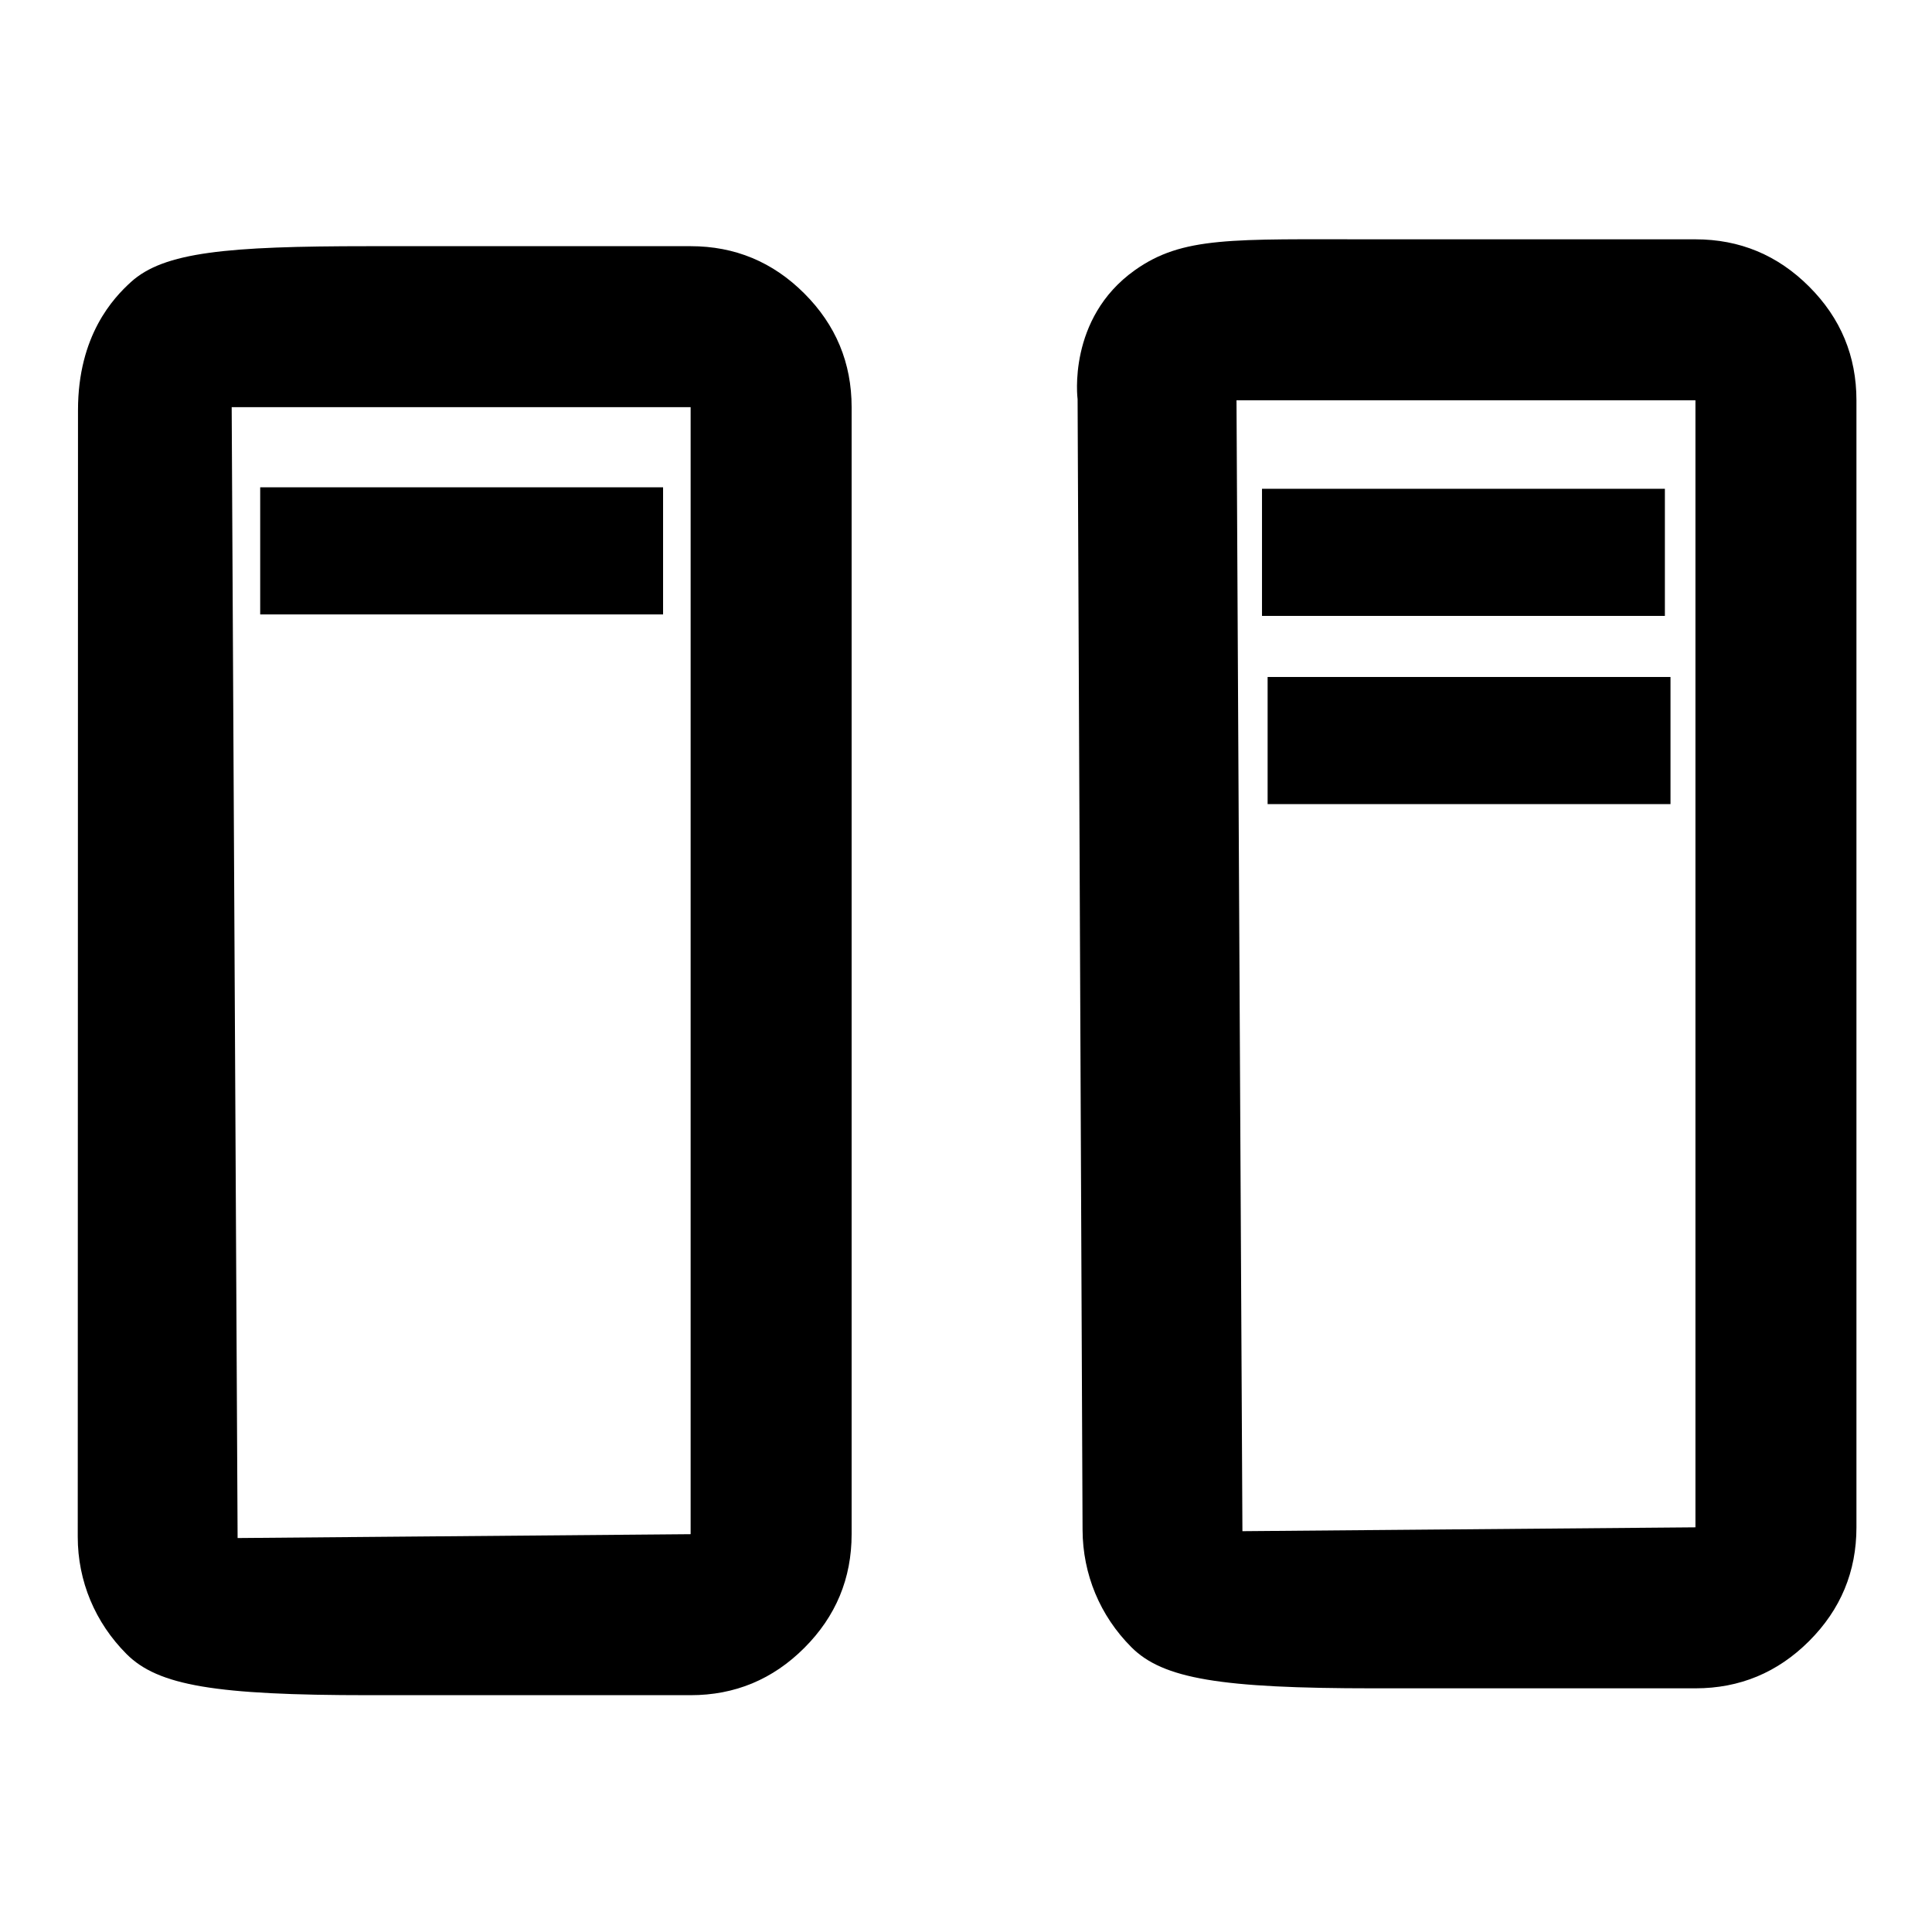
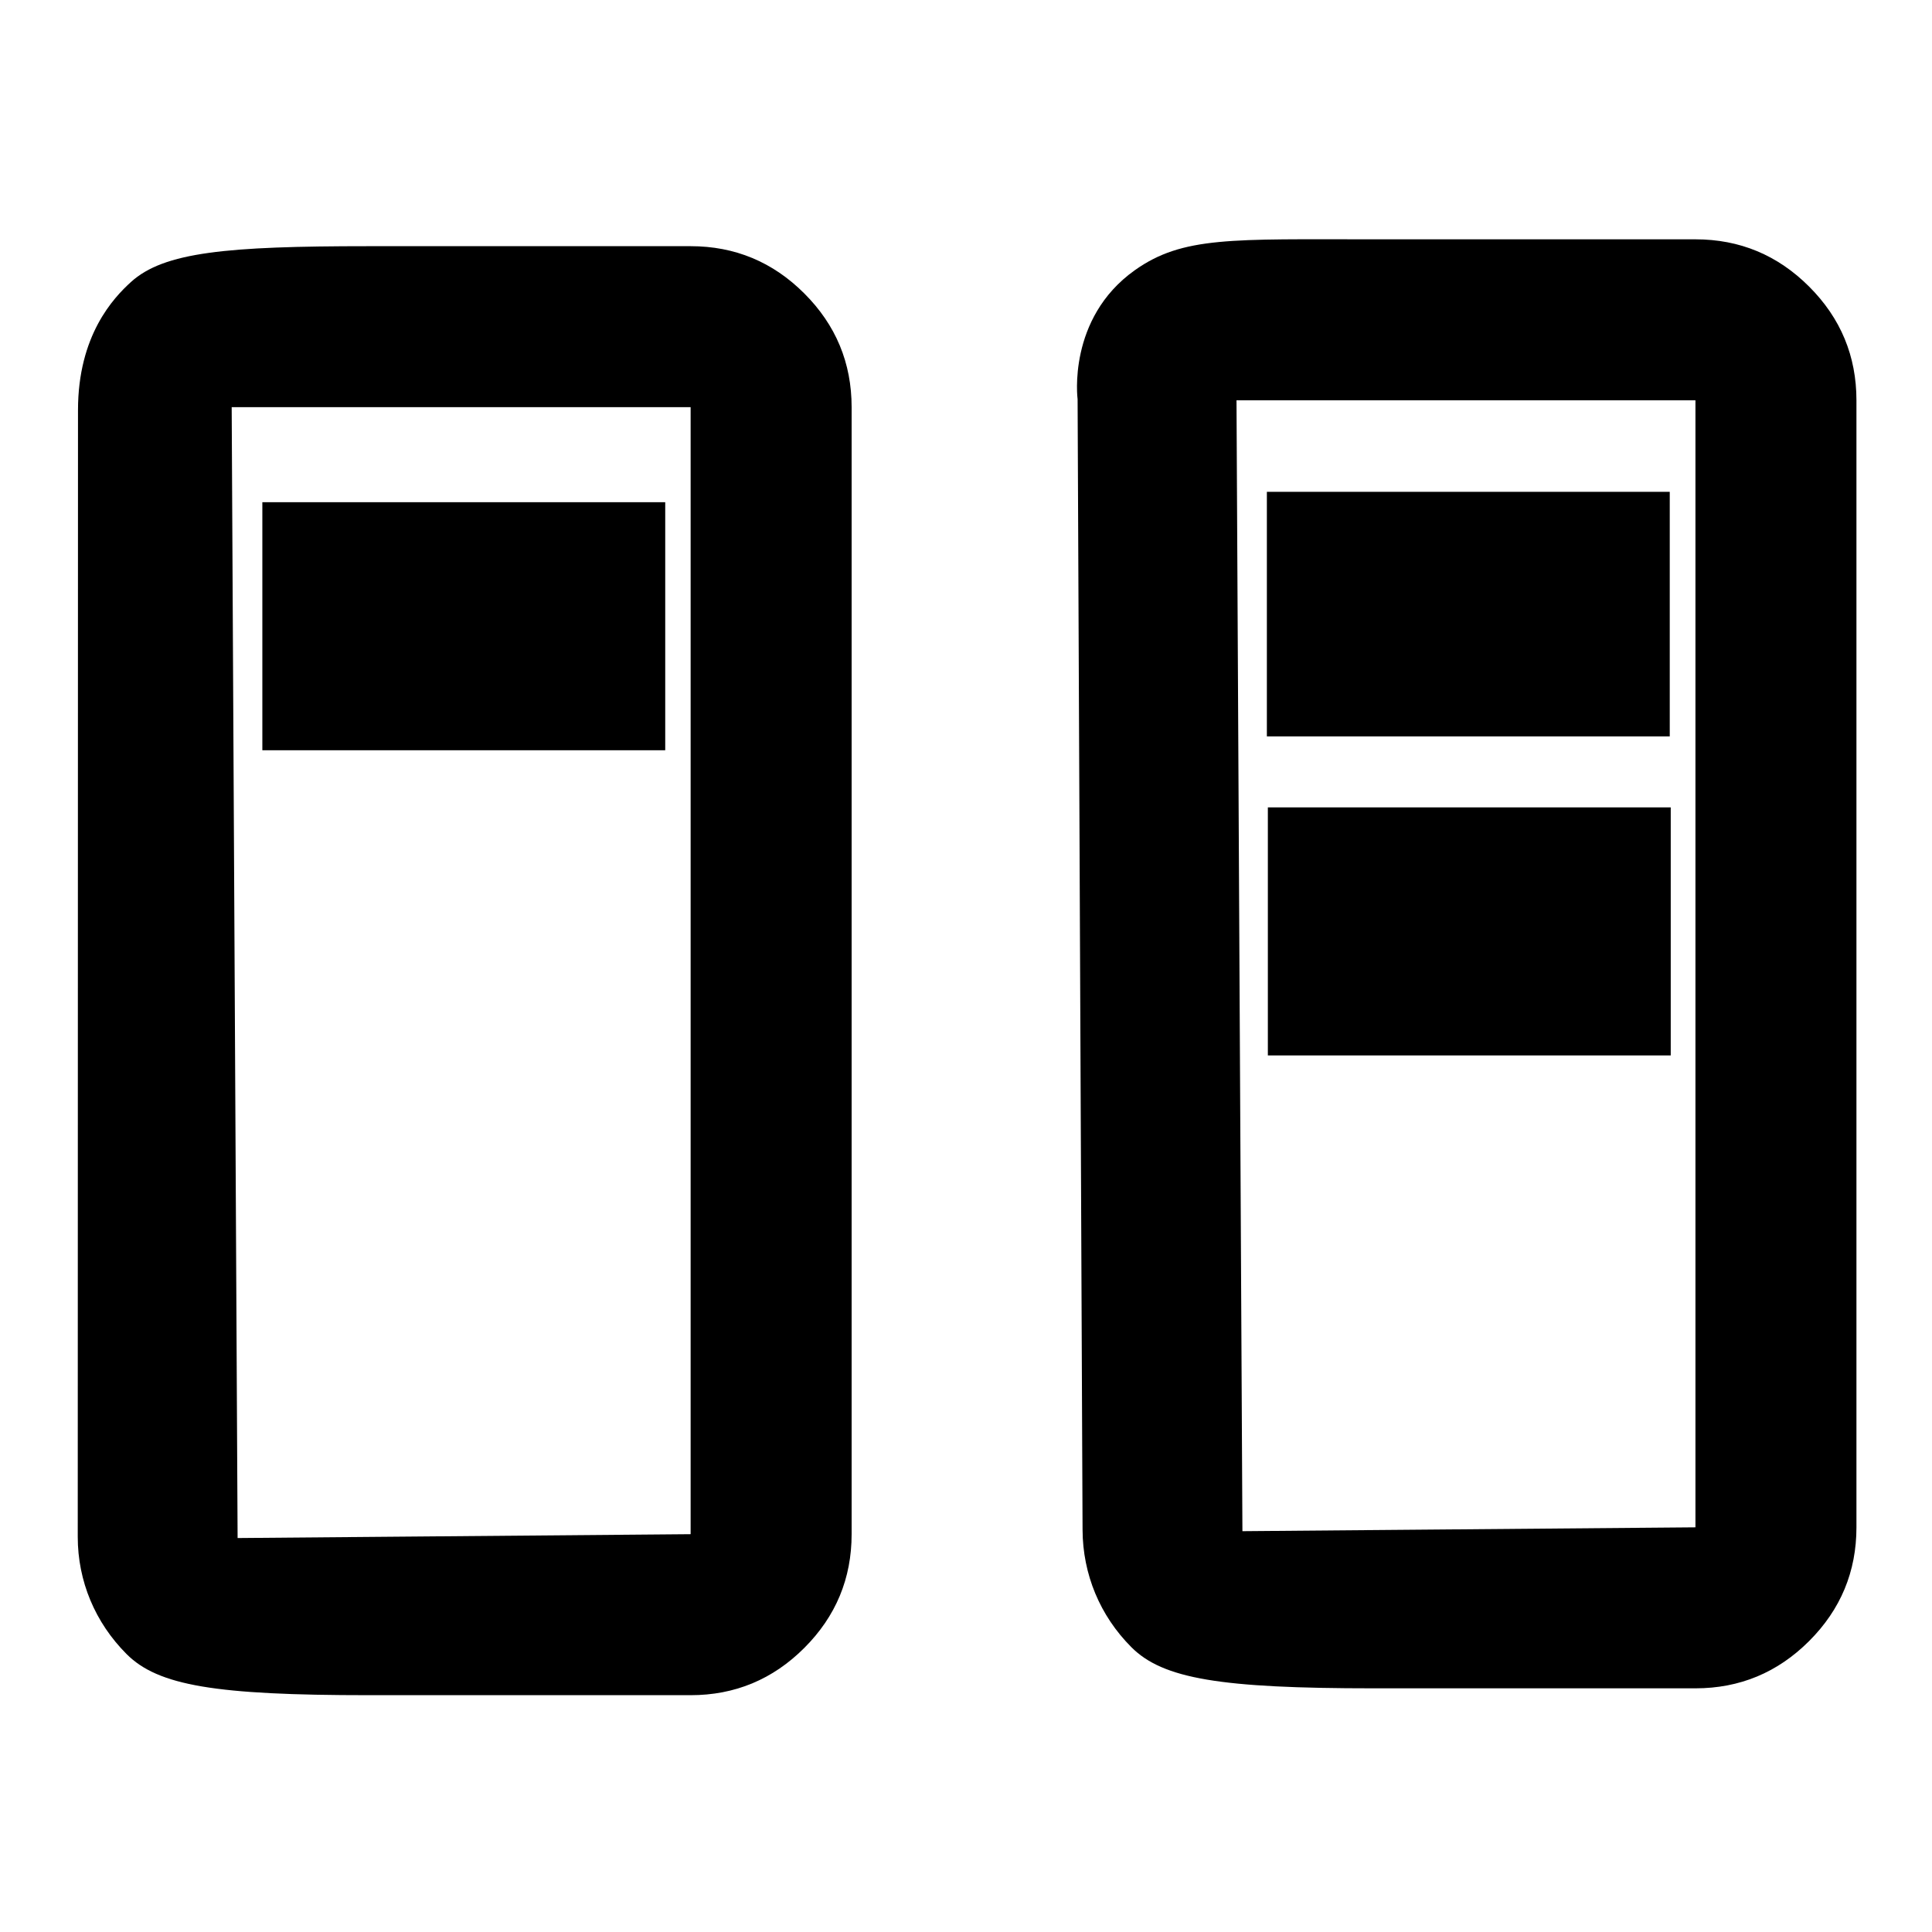
<svg xmlns="http://www.w3.org/2000/svg" height="24" viewBox="0 -960 960 960" width="24" version="1.1" id="svg4">
  <defs id="defs8" />
  <path d="m 682.456,-121.081 c -76.012,0 -104.579,-4.738 -120.245,-20.404 -15.667,-15.667 -24.195,-36.288 -24.292,-58.287 l -2.465,-561.863 c 0,0 -5.31,-40.12 28.43,-64.095 23.793,-16.907 48.211,-15.351 118.572,-15.351 h 160 c 22,0 40.833,7.833 56.5,23.5 15.667,15.667 23.5,34.5 23.5,56.5 v 560 c 0,22 -7.833,40.833 -23.5,56.5 -15.667,15.667 -34.5,23.5 -56.5,23.5 z m -68.045,-640 2.939,561.915 225.106,-1.915 v -560 z m 228.045,0 H 614.411 Z" id="path2" />
  <path d="m 183.169,-117.673 c -76.012,0 -104.579,-4.738 -120.245,-20.404 -15.667,-15.667 -24.297,-36.287 -24.292,-58.287 l 0.123,-559.825 c 0.008,-37.257 17.664,-55.819 26.311,-63.678 16.396,-14.901 47.589,-17.806 118.102,-17.806 h 160 c 22,0 40.833,7.833 56.5,23.5 15.667,15.667 23.5,34.5 23.5,56.5 v 560 c 0,22 -7.833,40.833 -23.5,56.5 -15.667,15.667 -34.5,23.5 -56.5,23.5 z m -68.045,-640 2.939,561.915 225.106,-1.915 v -560 z m 228.045,0 H 115.124 Z" id="path2-3" />
-   <rect style="fill:#000000;stroke:#000000;stroke-width:0.573" id="rect426-4" width="199.615" height="62.592" x="129.576" y="-717.575" />
-   <rect style="fill:#000000;stroke:#000000;stroke-width:0.573" id="rect426-4-6" width="199.615" height="62.592" x="627.37" y="-716.84" />
-   <rect style="fill:#000000;stroke:#000000;stroke-width:0.573" id="rect426-4-7" width="199.615" height="62.592" x="630.158" y="-623.322" />
+   <rect style="fill:#000000;stroke:#000000;stroke-width:0.795" id="rect426-4-6" width="199.393" height="120.73" x="629.899" y="-715.216" />
+   <rect style="fill:#000000;stroke:#000000;stroke-width:0.801" id="rect426-4-7" width="199.387" height="122.45" x="630.39" y="-558.415" />
+   <rect style="fill:#000000;stroke:#000000;stroke-width:0.801" id="rect426-4-7-3" width="199.387" height="122.45" x="130.759" y="-710.056" />
</svg>
